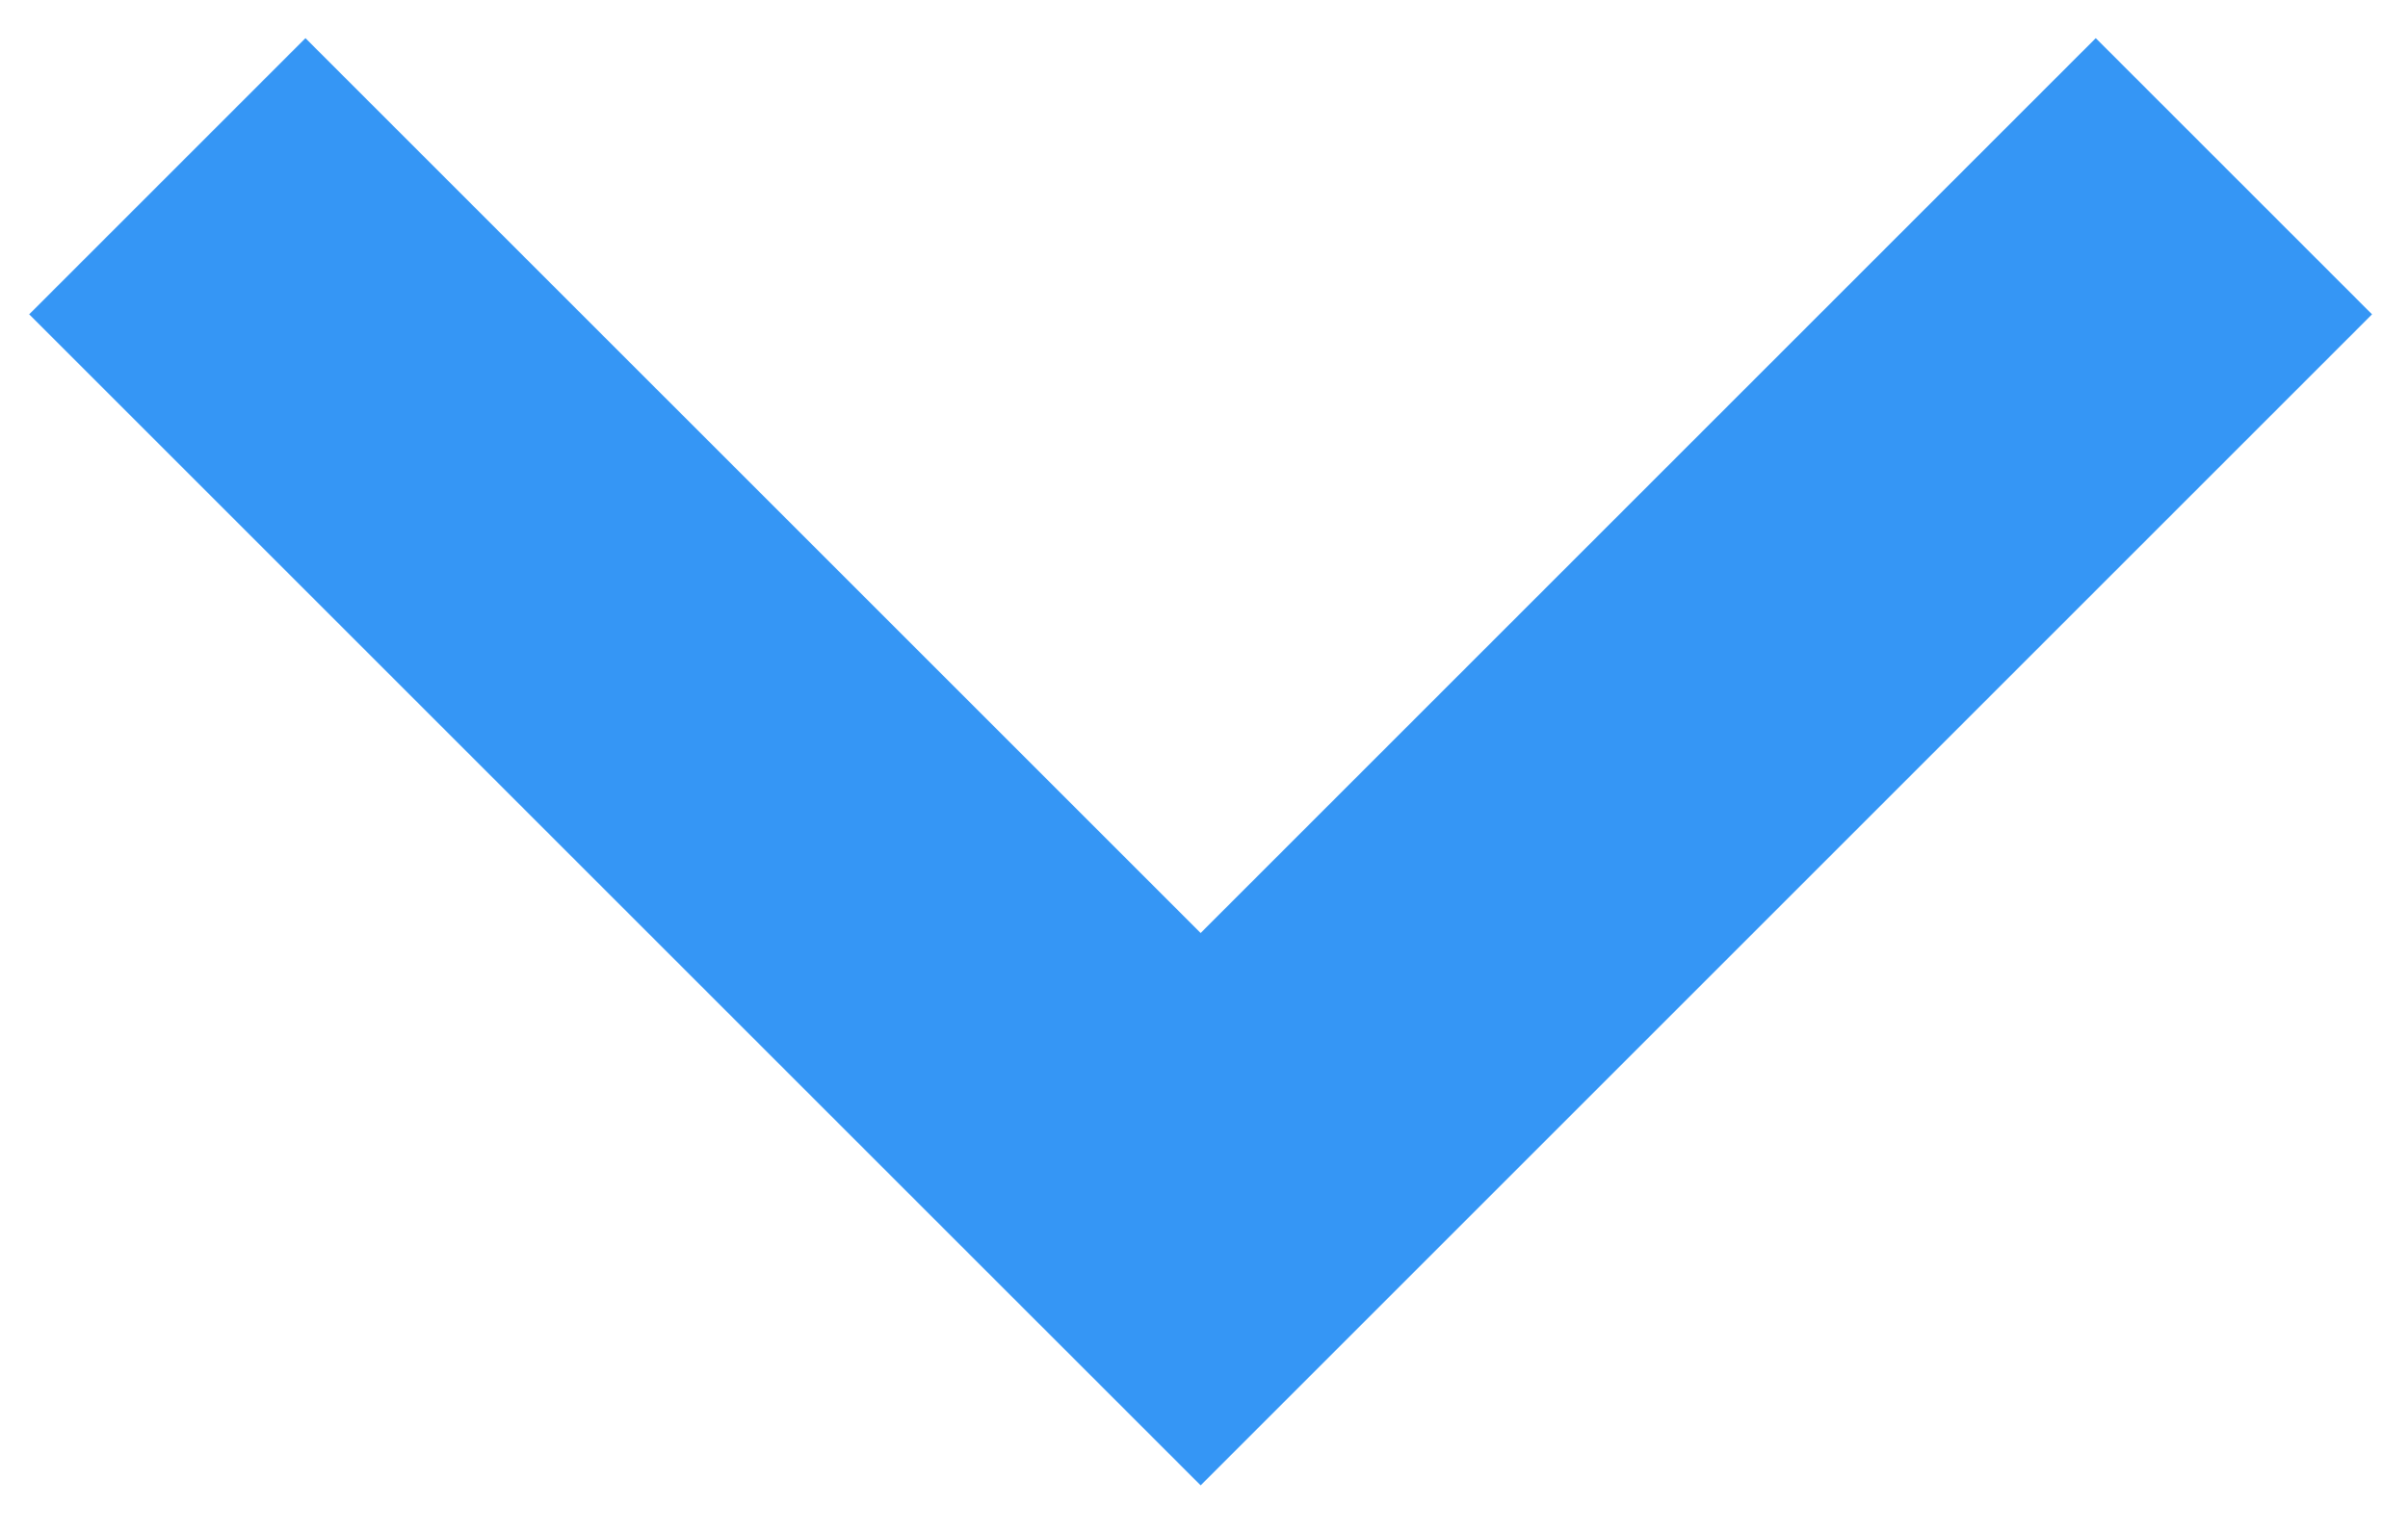
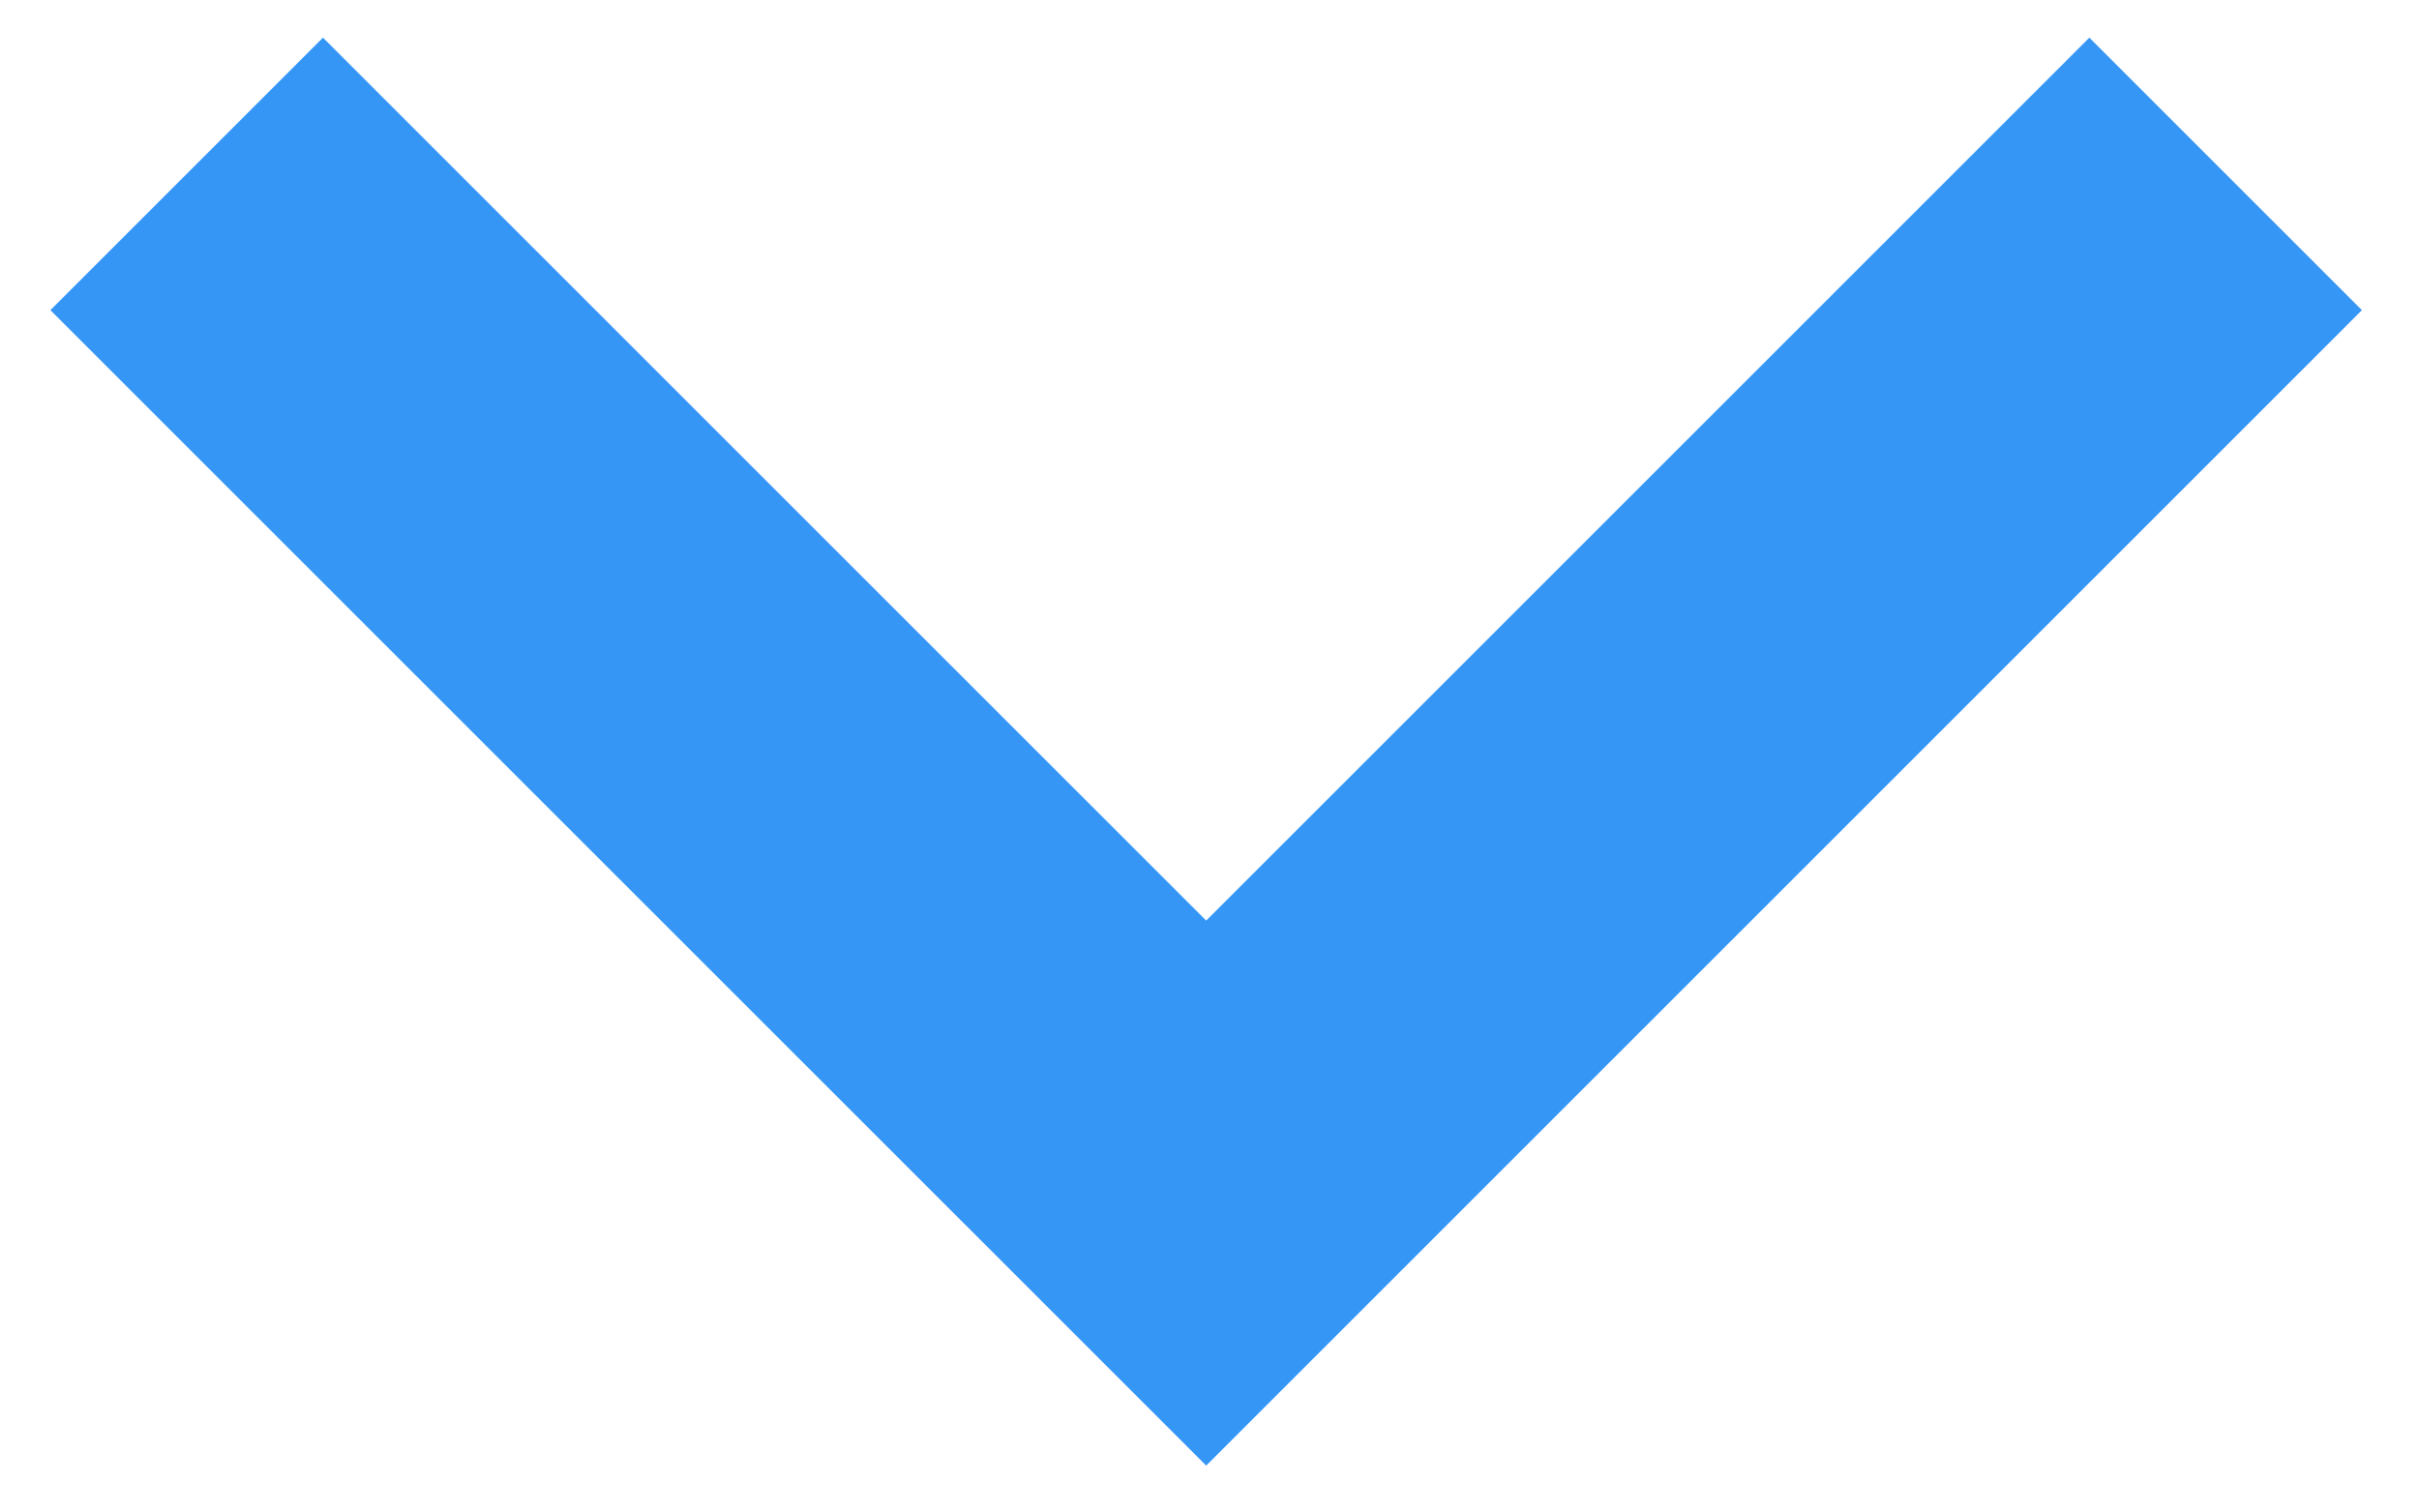
- <svg xmlns="http://www.w3.org/2000/svg" width="33" height="21" viewBox="0 0 33 21" fill="none">
+ <svg xmlns="http://www.w3.org/2000/svg" width="56" height="35" viewBox="0 0 33 21" fill="none">
  <path d="M28.721 0.523L16.454 12.79L4.186 0.523L0.4 4.309L16.454 20.362L32.507 4.309L28.721 0.523Z" fill="#3596F5" />
</svg>
